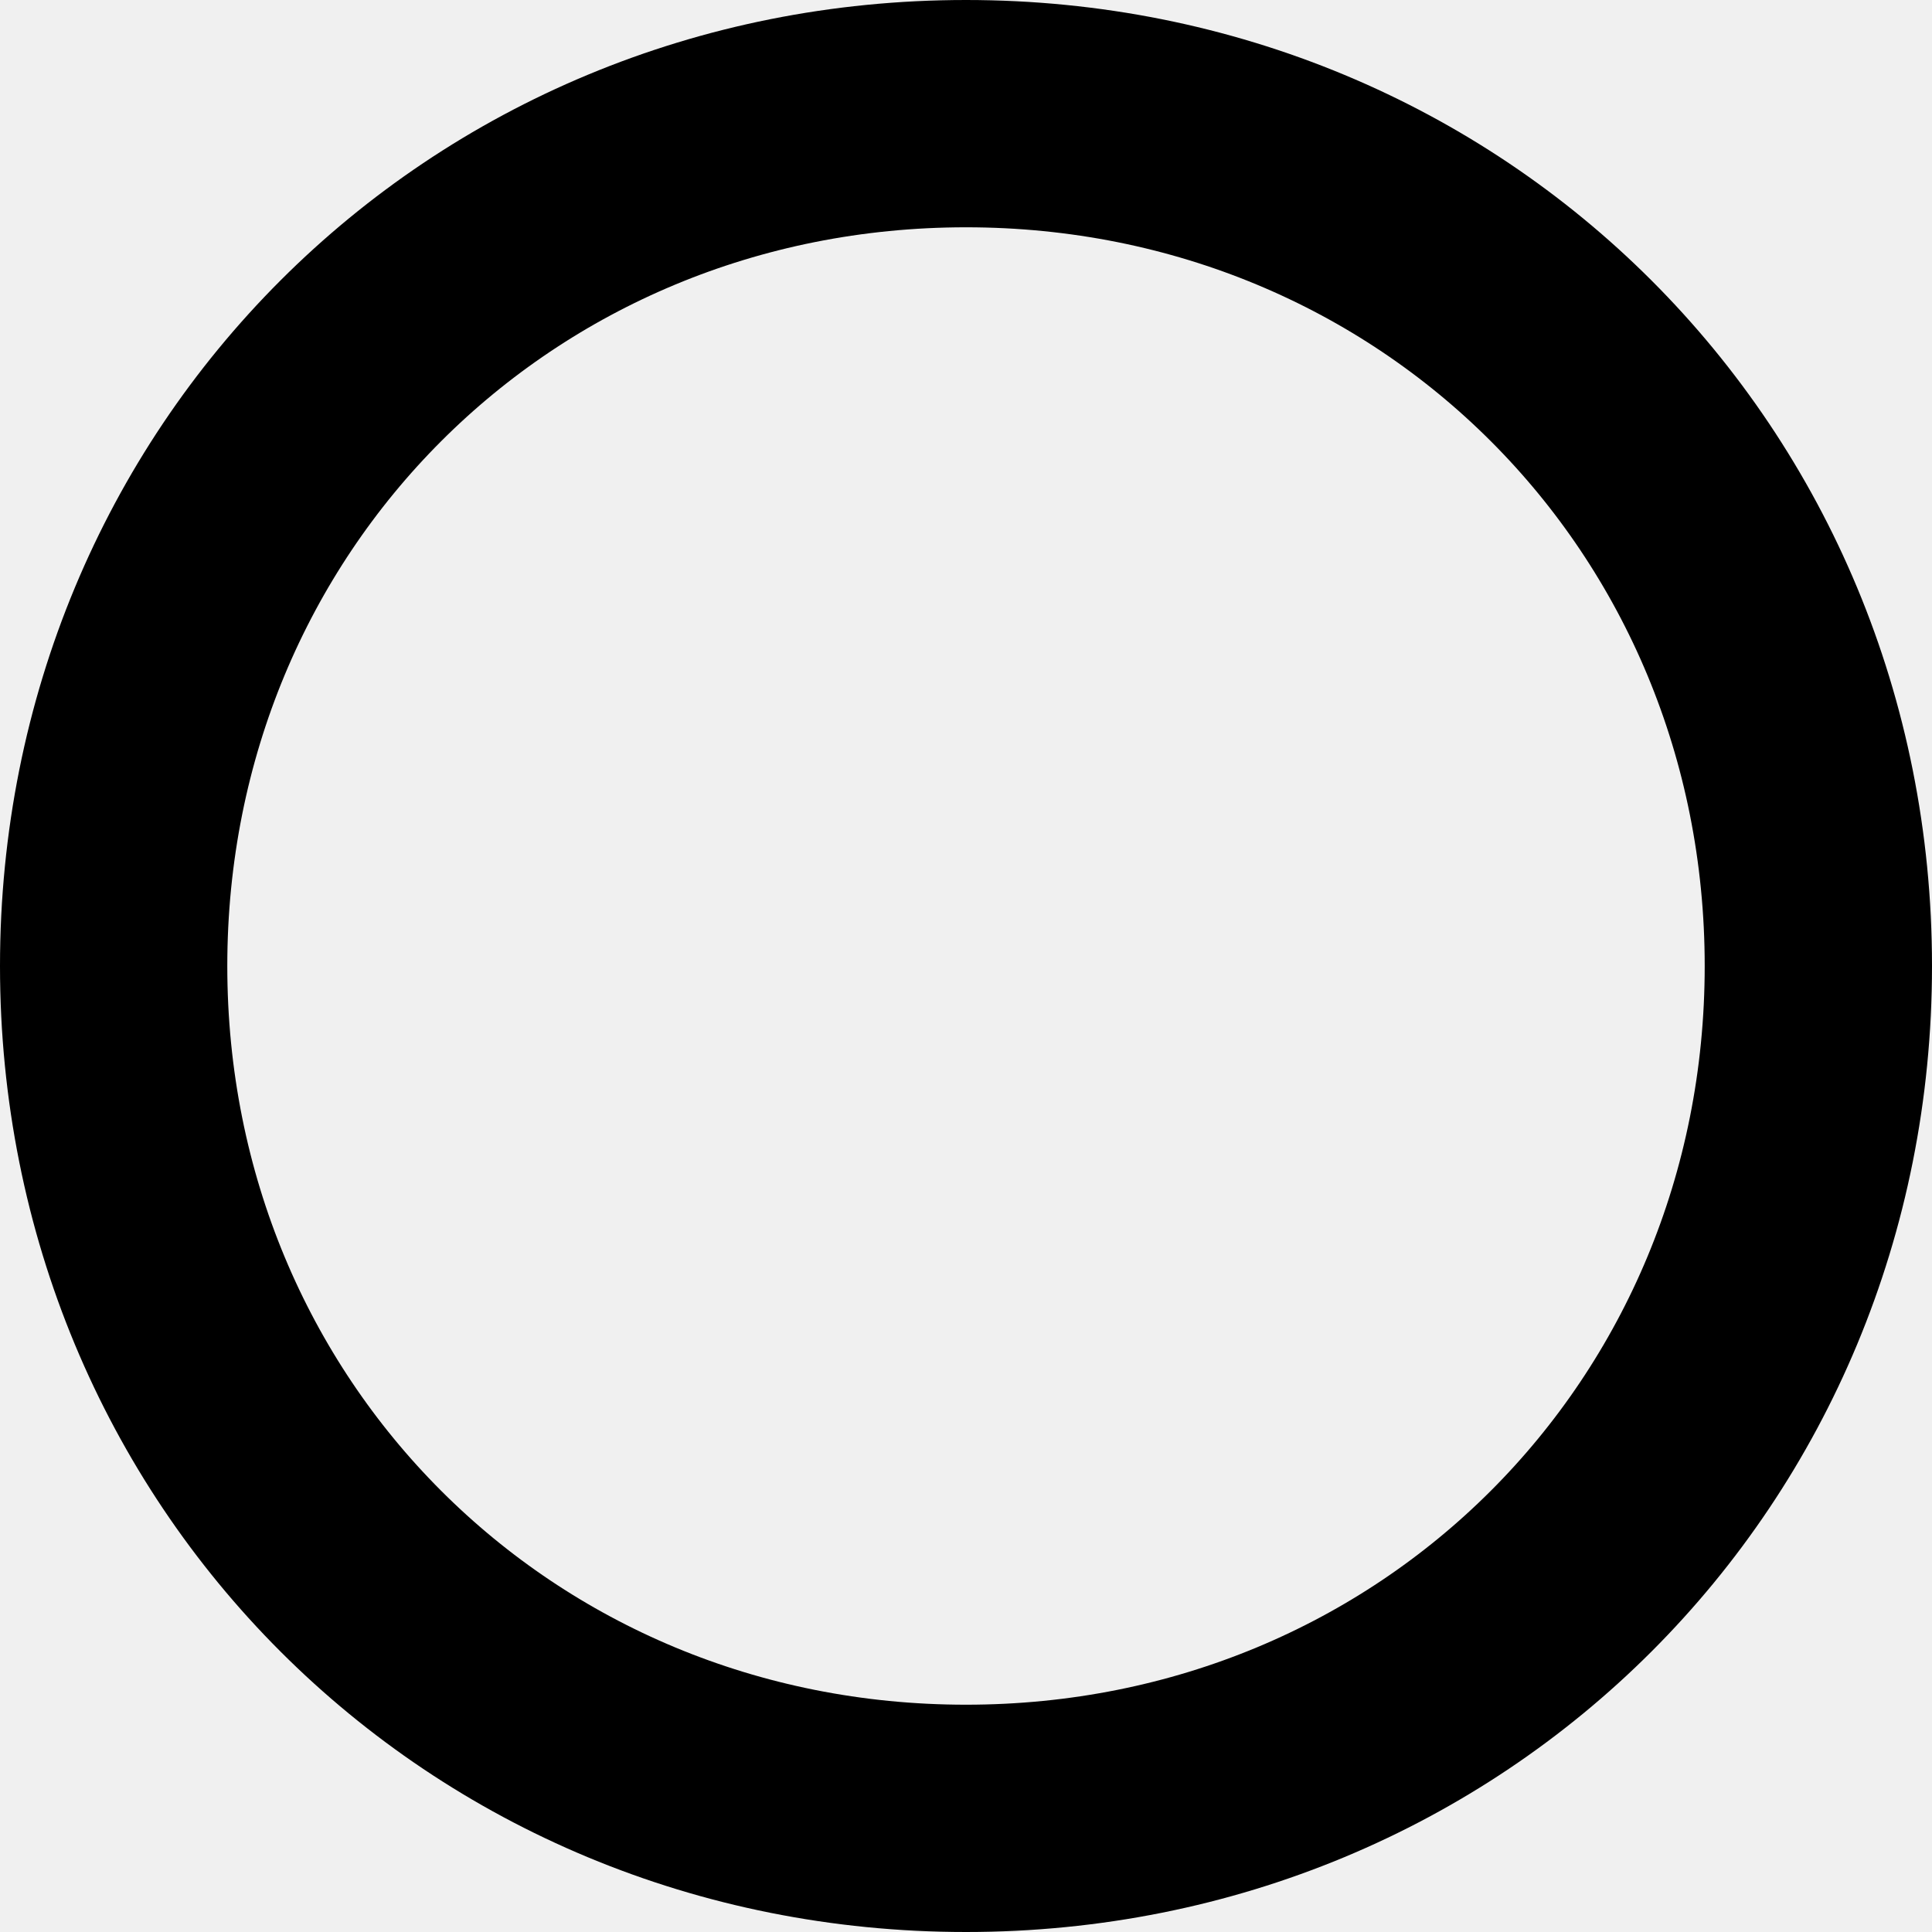
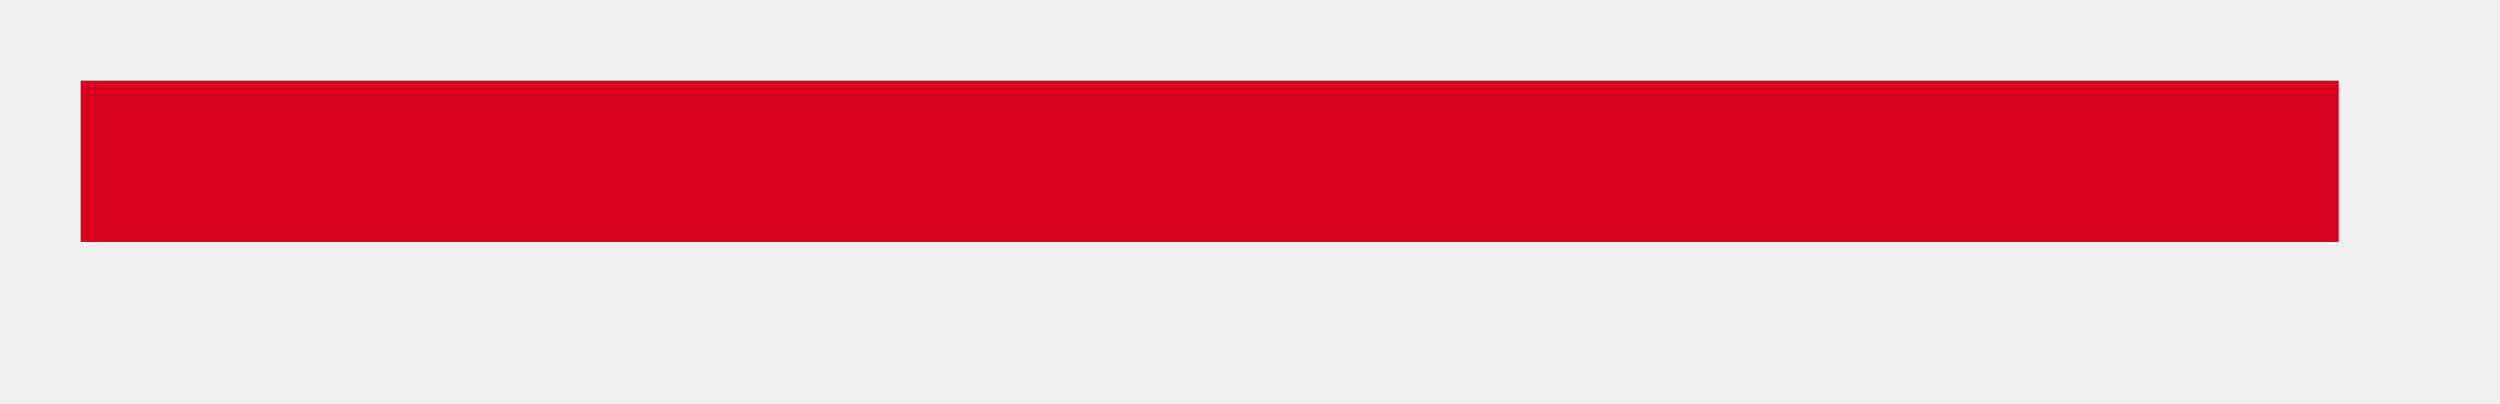
- <svg xmlns="http://www.w3.org/2000/svg" version="1.1" width="34px" height="34px">
-   <g transform="matrix(1 0 0 1 -367 -214 )">
-     <path d="M 384 217  C 391.84 217  398 223.16  398 231  C 398 238.84  391.84 245  384 245  C 376.16 245  370 238.84  370 231  C 370 223.16  376.16 217  384 217  Z " fill-rule="nonzero" fill="#ffffff" stroke="none" fill-opacity="0" />
-     <path d="M 384 216  C 392.4 216  399 222.6  399 231  C 399 239.4  392.4 246  384 246  C 375.6 246  369 239.4  369 231  C 369 222.6  375.6 216  384 216  Z " stroke-width="4" stroke="#000000" fill="none" />
+ <svg xmlns="http://www.w3.org/2000/svg" version="1.1" width="31px" height="5px">
+   <g transform="matrix(1 0 0 1 -23 -36 )">
+     <path d="M 24 38  L 52 38  " stroke-width="2" stroke="#d9001b" fill="none" />
  </g>
</svg>
